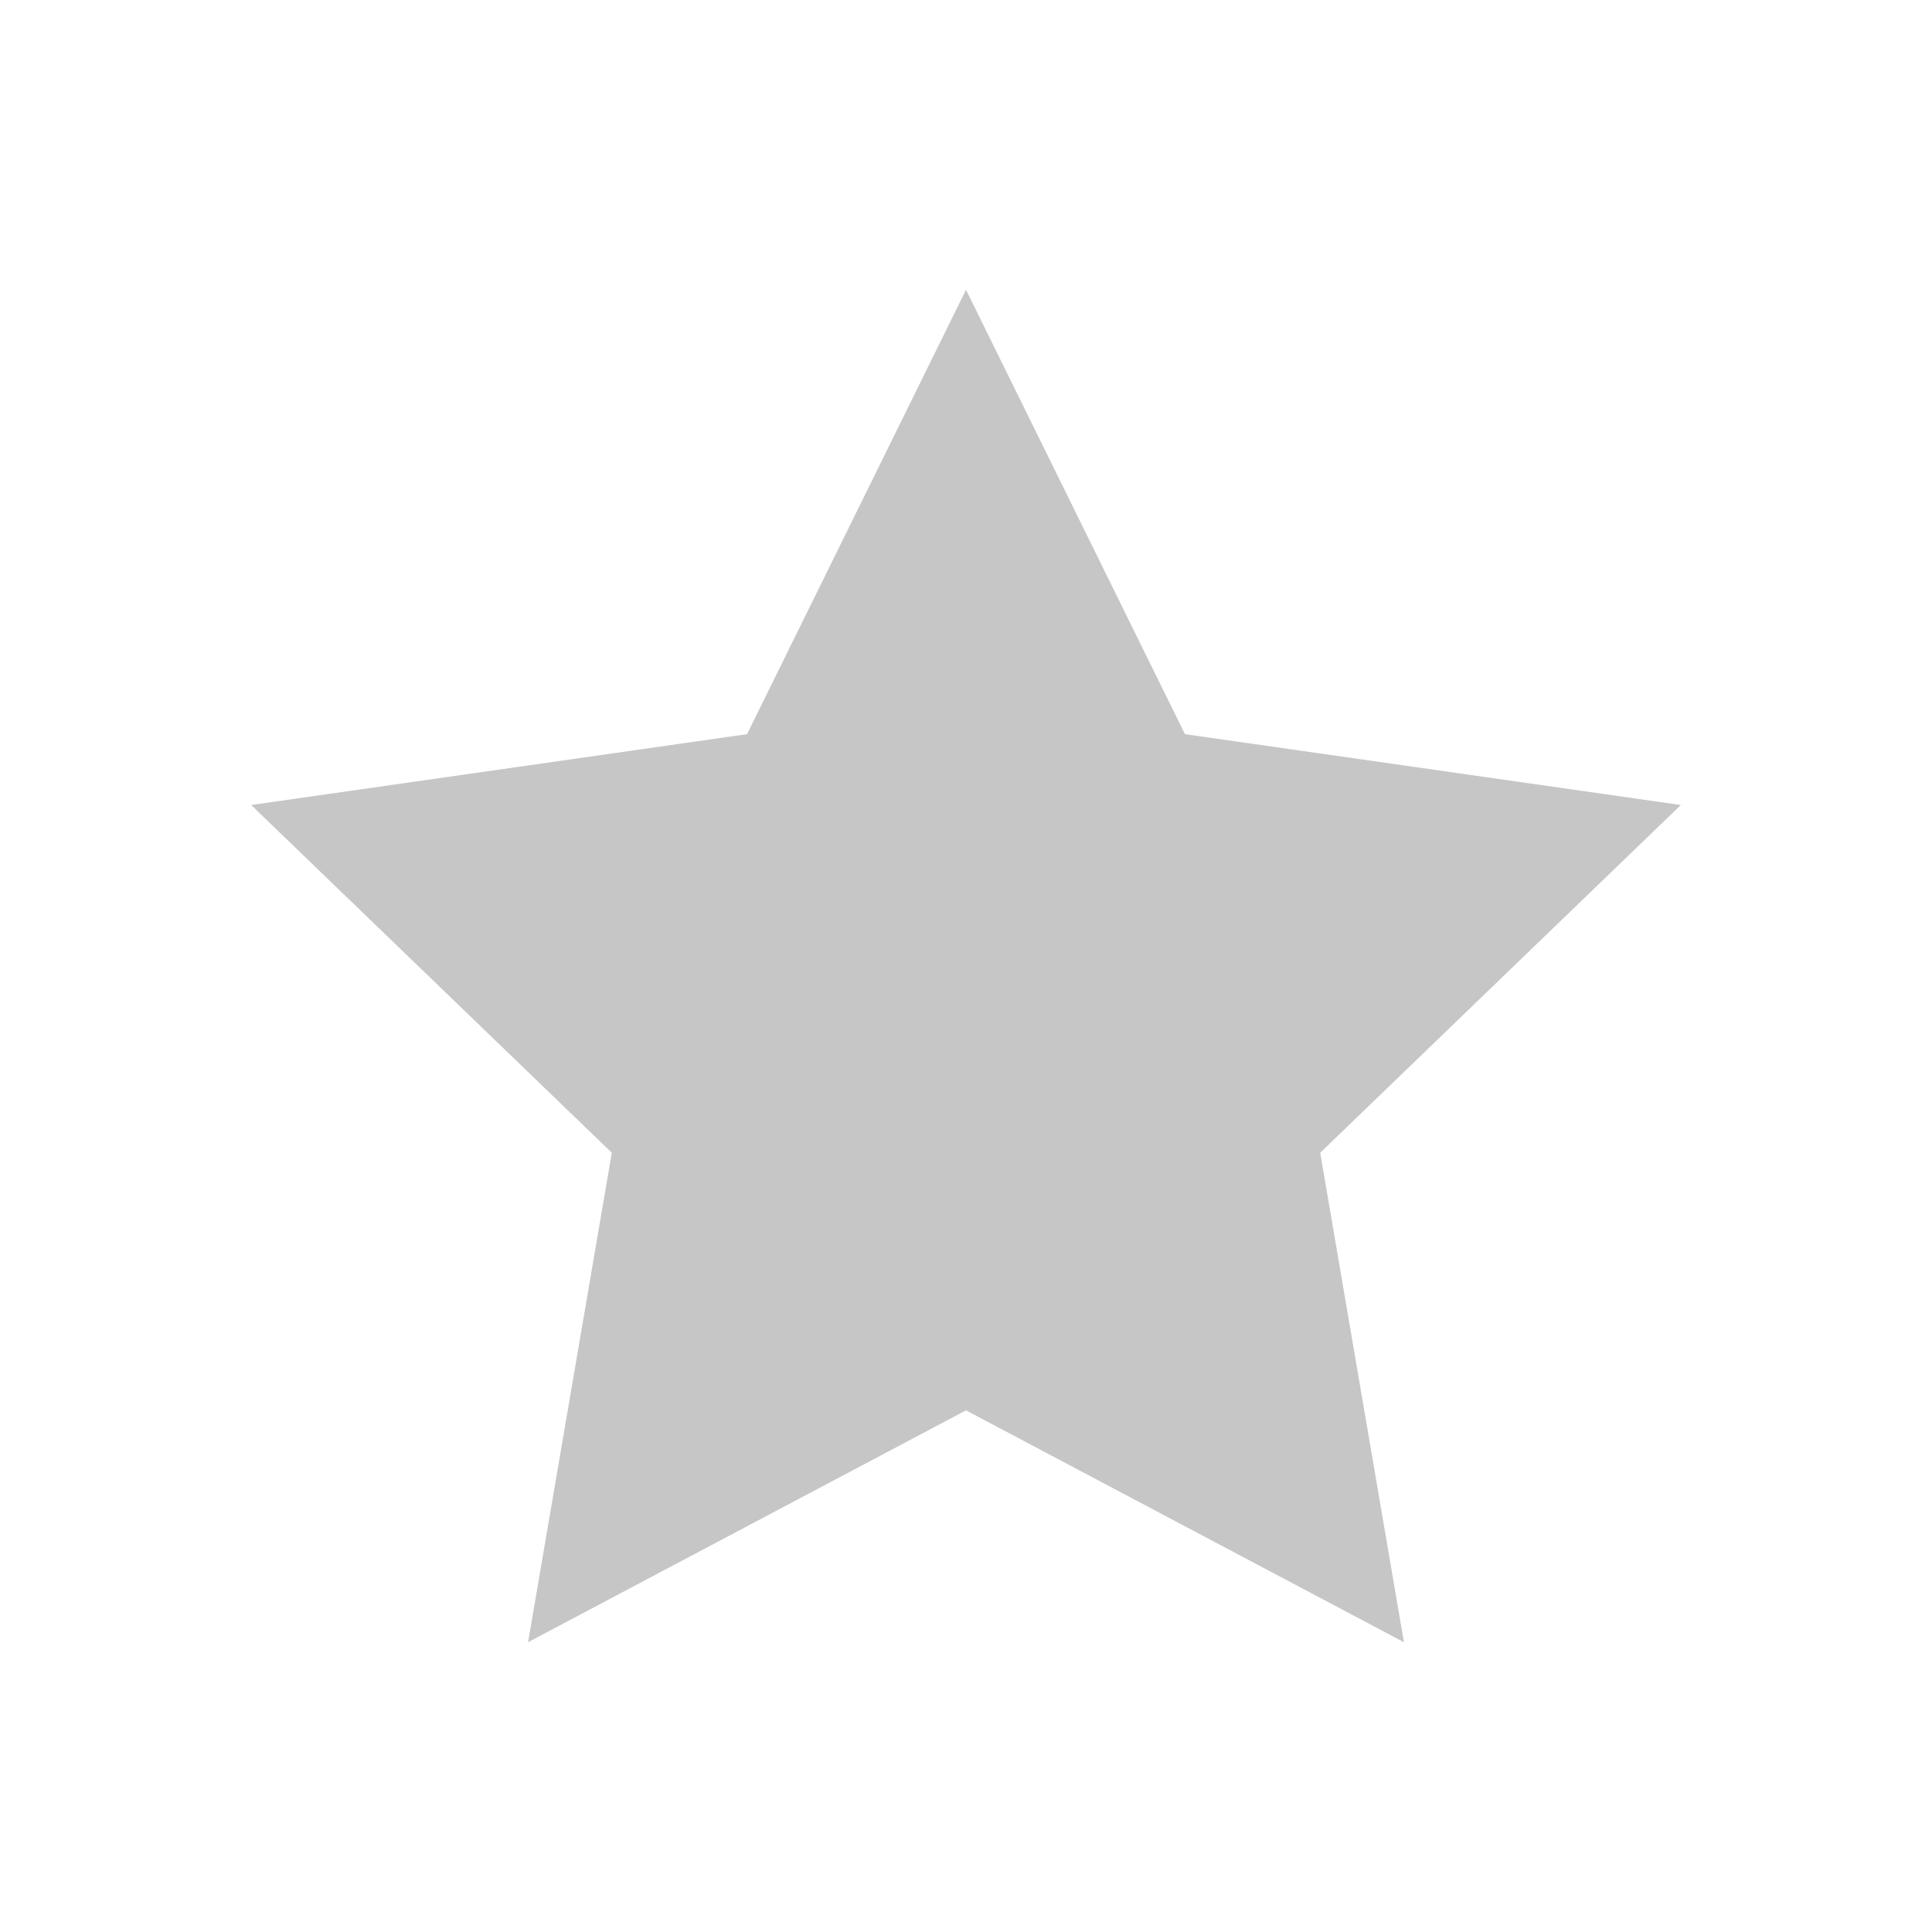
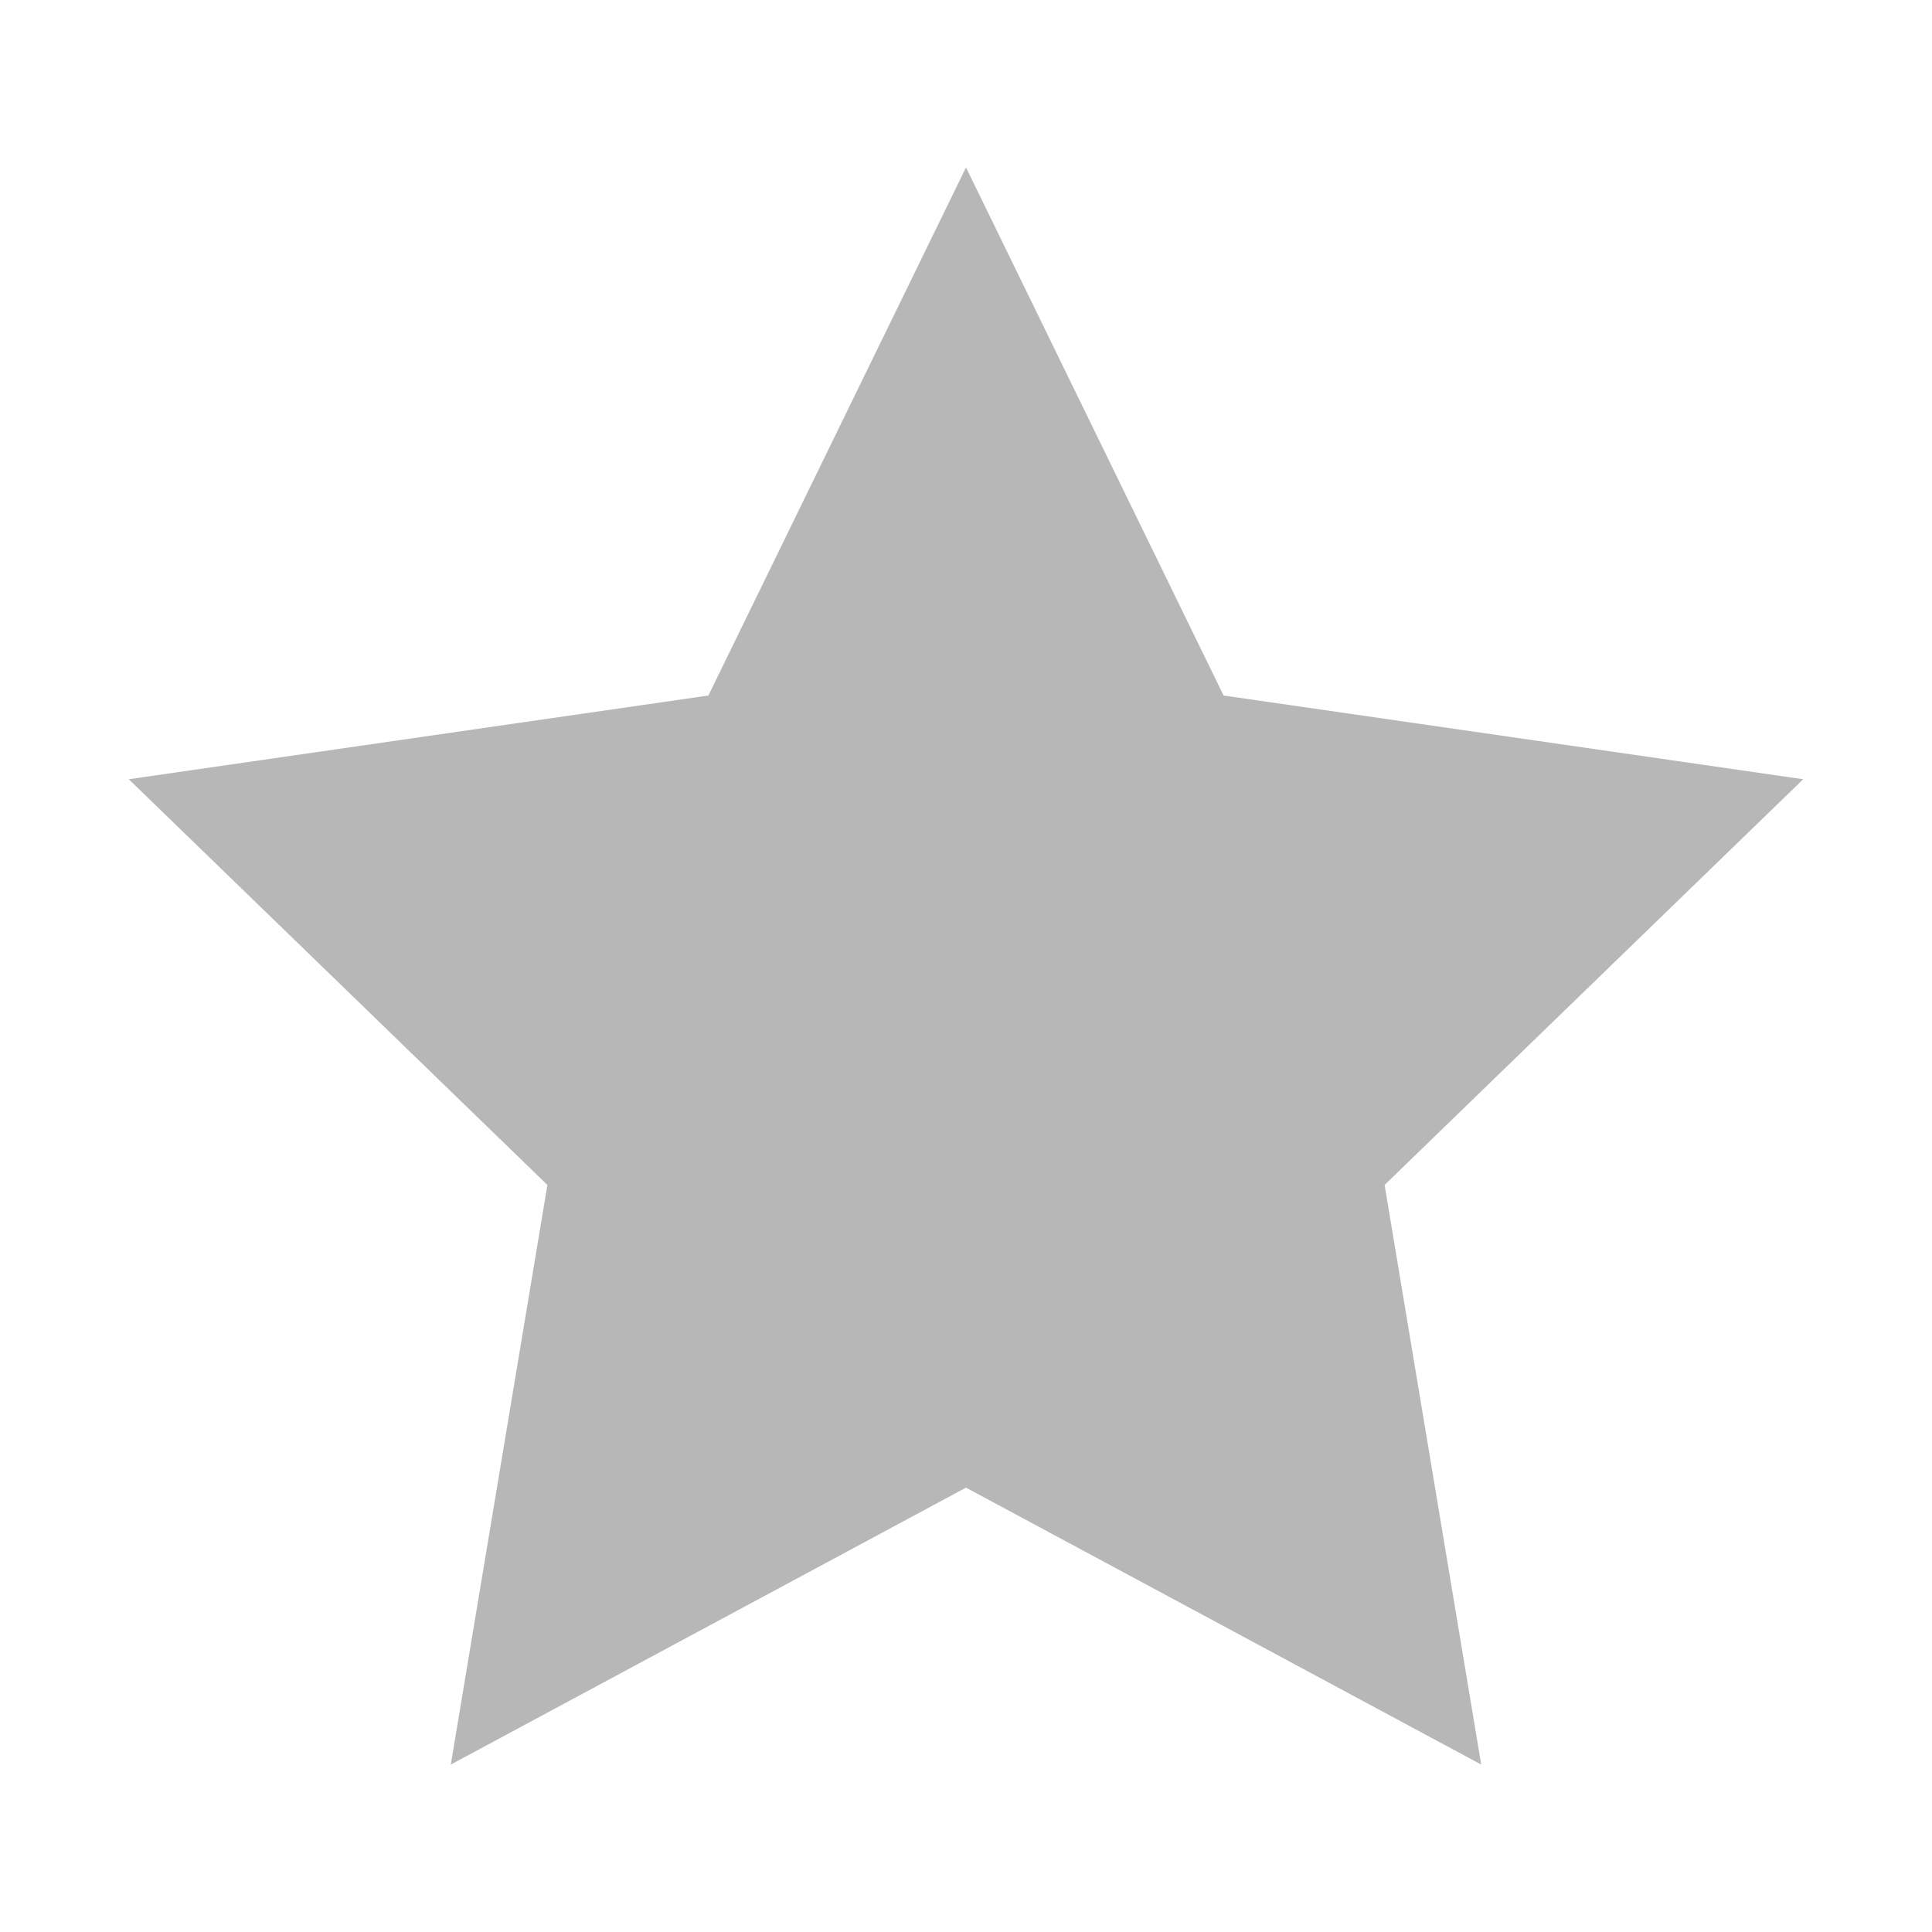
<svg xmlns="http://www.w3.org/2000/svg" version="1.1" id="Calque_1" x="0px" y="0px" viewBox="0 0 30 30" style="enable-background:new 0 0 30 30;" xml:space="preserve">
  <style type="text/css">
- 	.st0{fill:#C6C6C6;}
+ 	.st0{fill:#B7B7B7;}
</style>
  <g>
-     <polygon class="st0" points="15,21.9 8.2,25.5 9.5,17.9 3.9,12.5 11.6,11.4 15,4.5 18.4,11.4 26.1,12.5 20.5,17.9 21.8,25.5  " />
+     <polygon class="st0" points="15,2.6 19,10.8 28,12.1 21.5,18.4 23,27.4 15,23.1 7,27.4 8.5,18.4 2,12.1 11,10.8  " />
  </g>
</svg>
